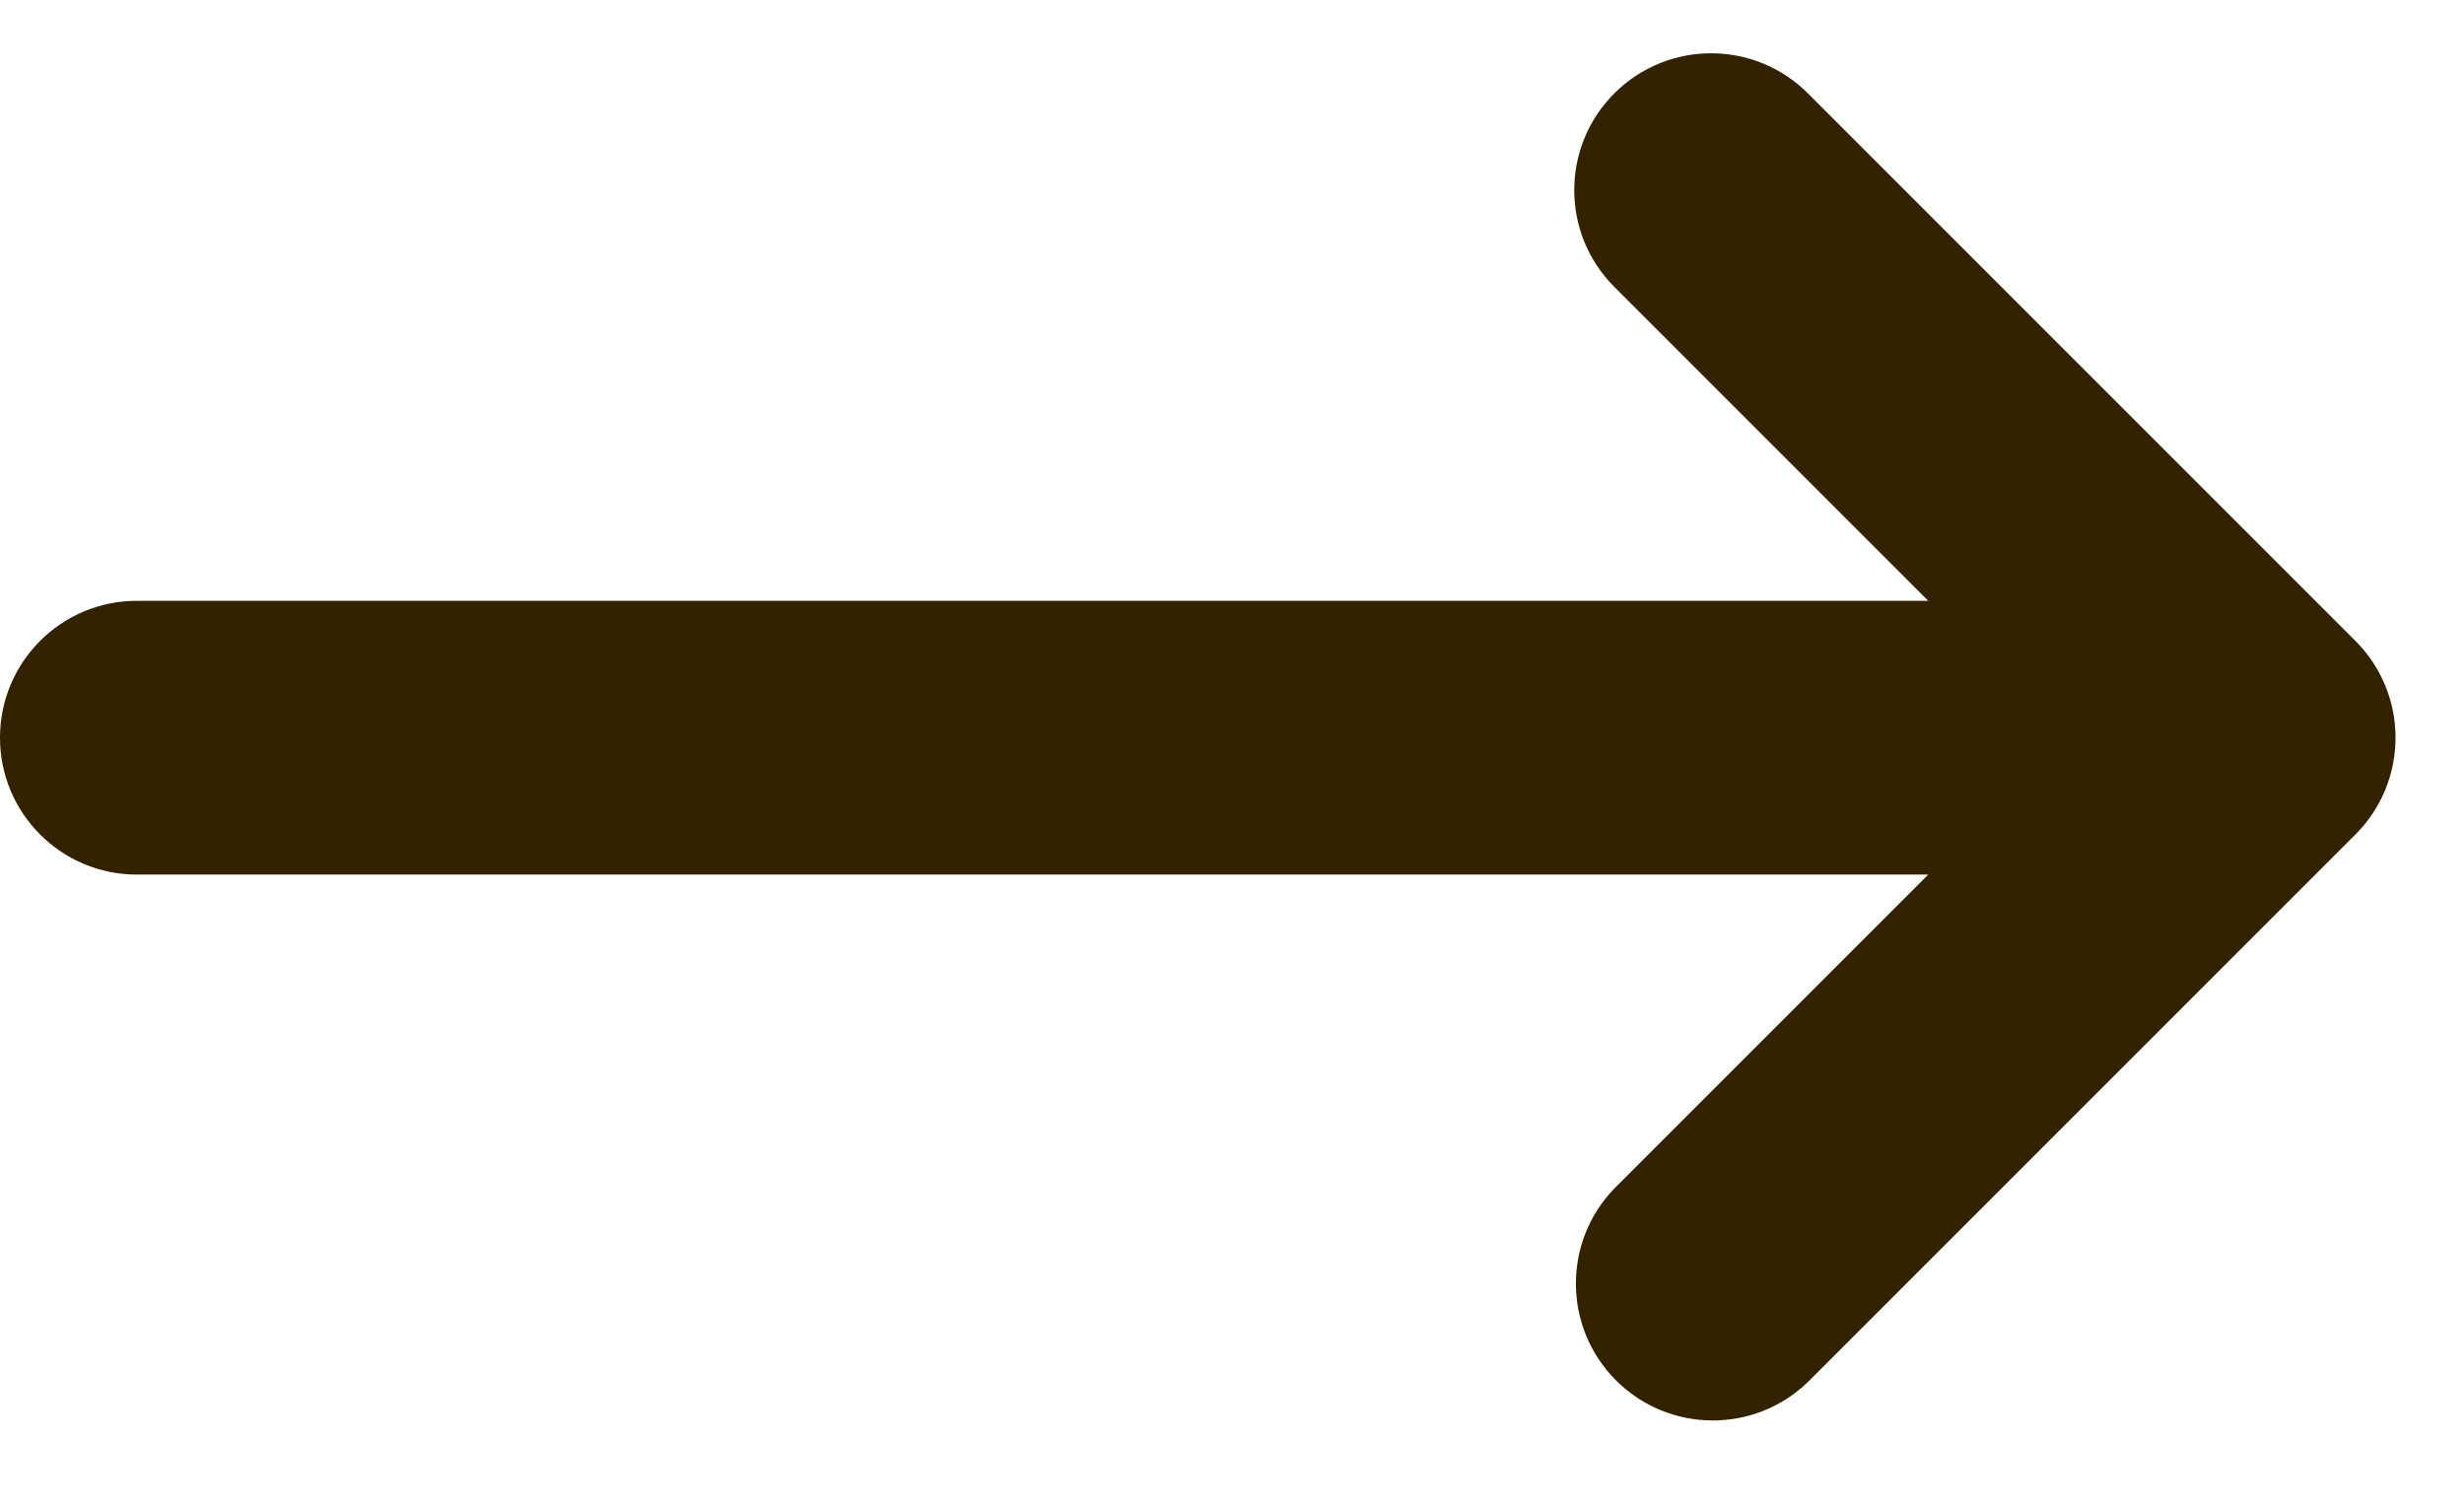
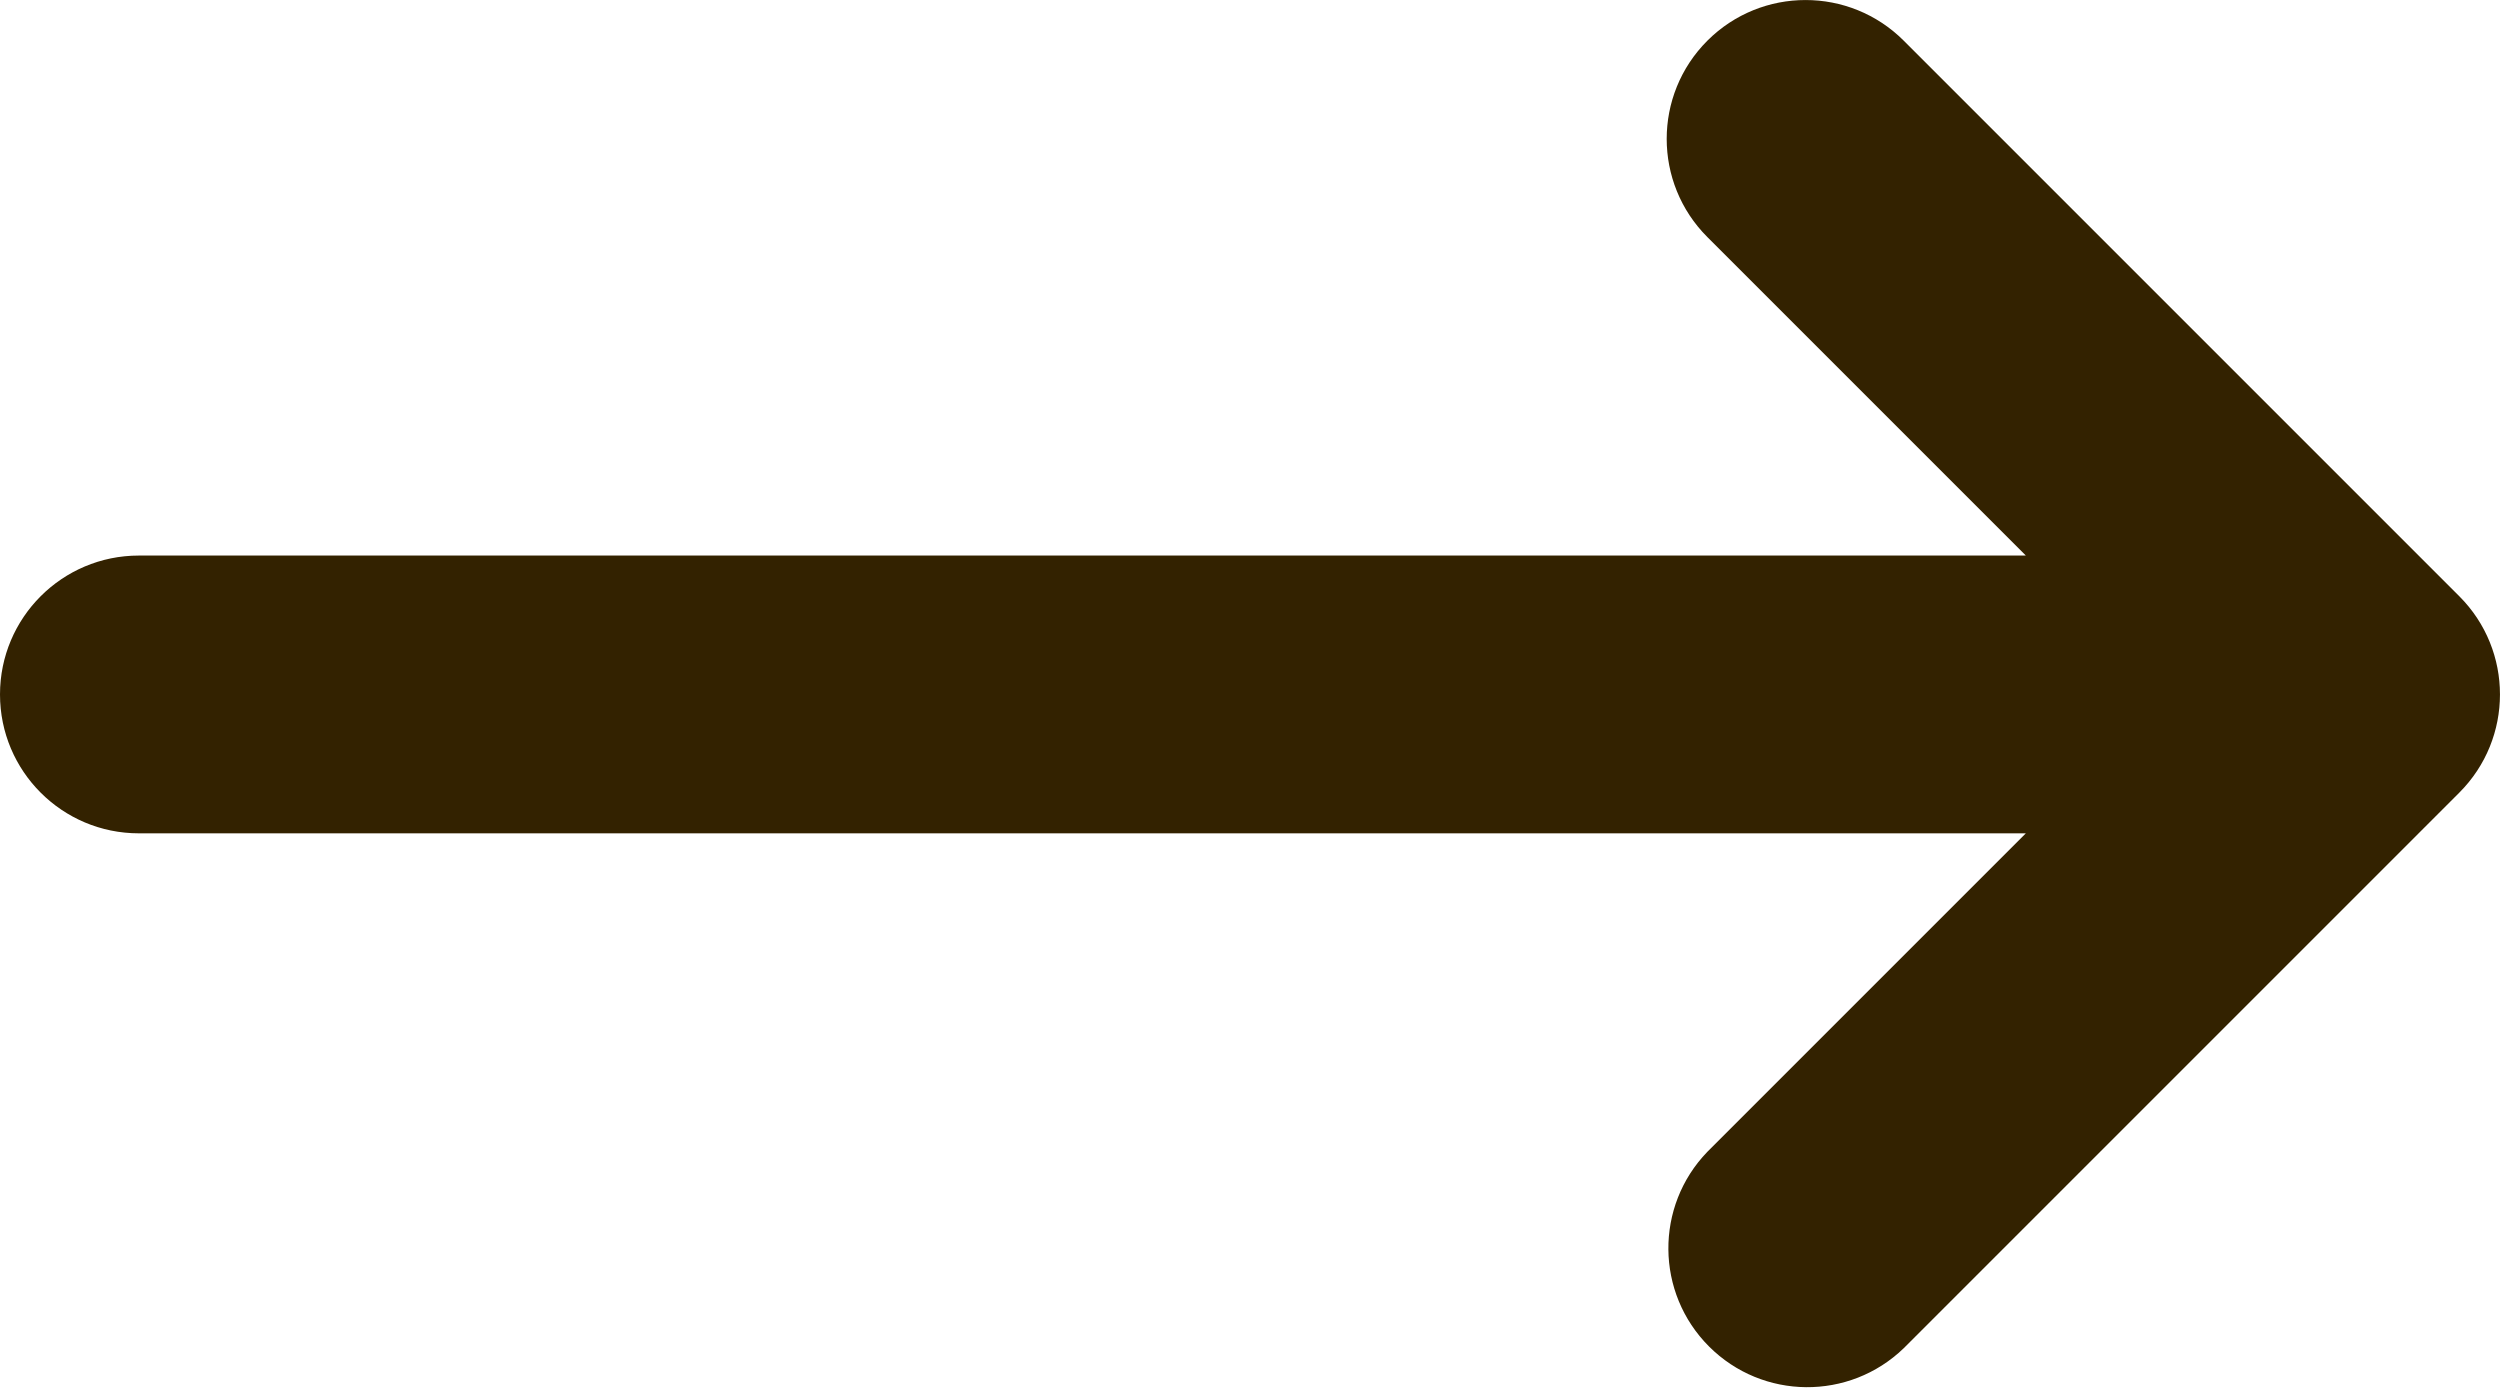
- <svg xmlns="http://www.w3.org/2000/svg" width="18" height="11" fill="none">
-   <path fill-rule="evenodd" clip-rule="evenodd" d="M11.793.682a1 1 0 0 1 1.414 0l4 4a1 1 0 0 1 0 1.414l-4 4a1 1 0 0 1-1.414-1.414l2.293-2.293H1a1 1 0 0 1 0-2h13.086l-2.293-2.293a1 1 0 0 1 0-1.414Z" fill="#320" />
+ <svg xmlns="http://www.w3.org/2000/svg" width="18" height="10" fill="none">
+   <path fill-rule="evenodd" clip-rule="evenodd" d="M12.293.293a1 1 0 0 1 1.414 0l4 4a1 1 0 0 1 0 1.414l-4 4a1 1 0 0 1-1.414-1.414L14.586 6H1a1 1 0 0 1 0-2h13.586l-2.293-2.293a1 1 0 0 1 0-1.414Z" fill="#320" />
</svg>
